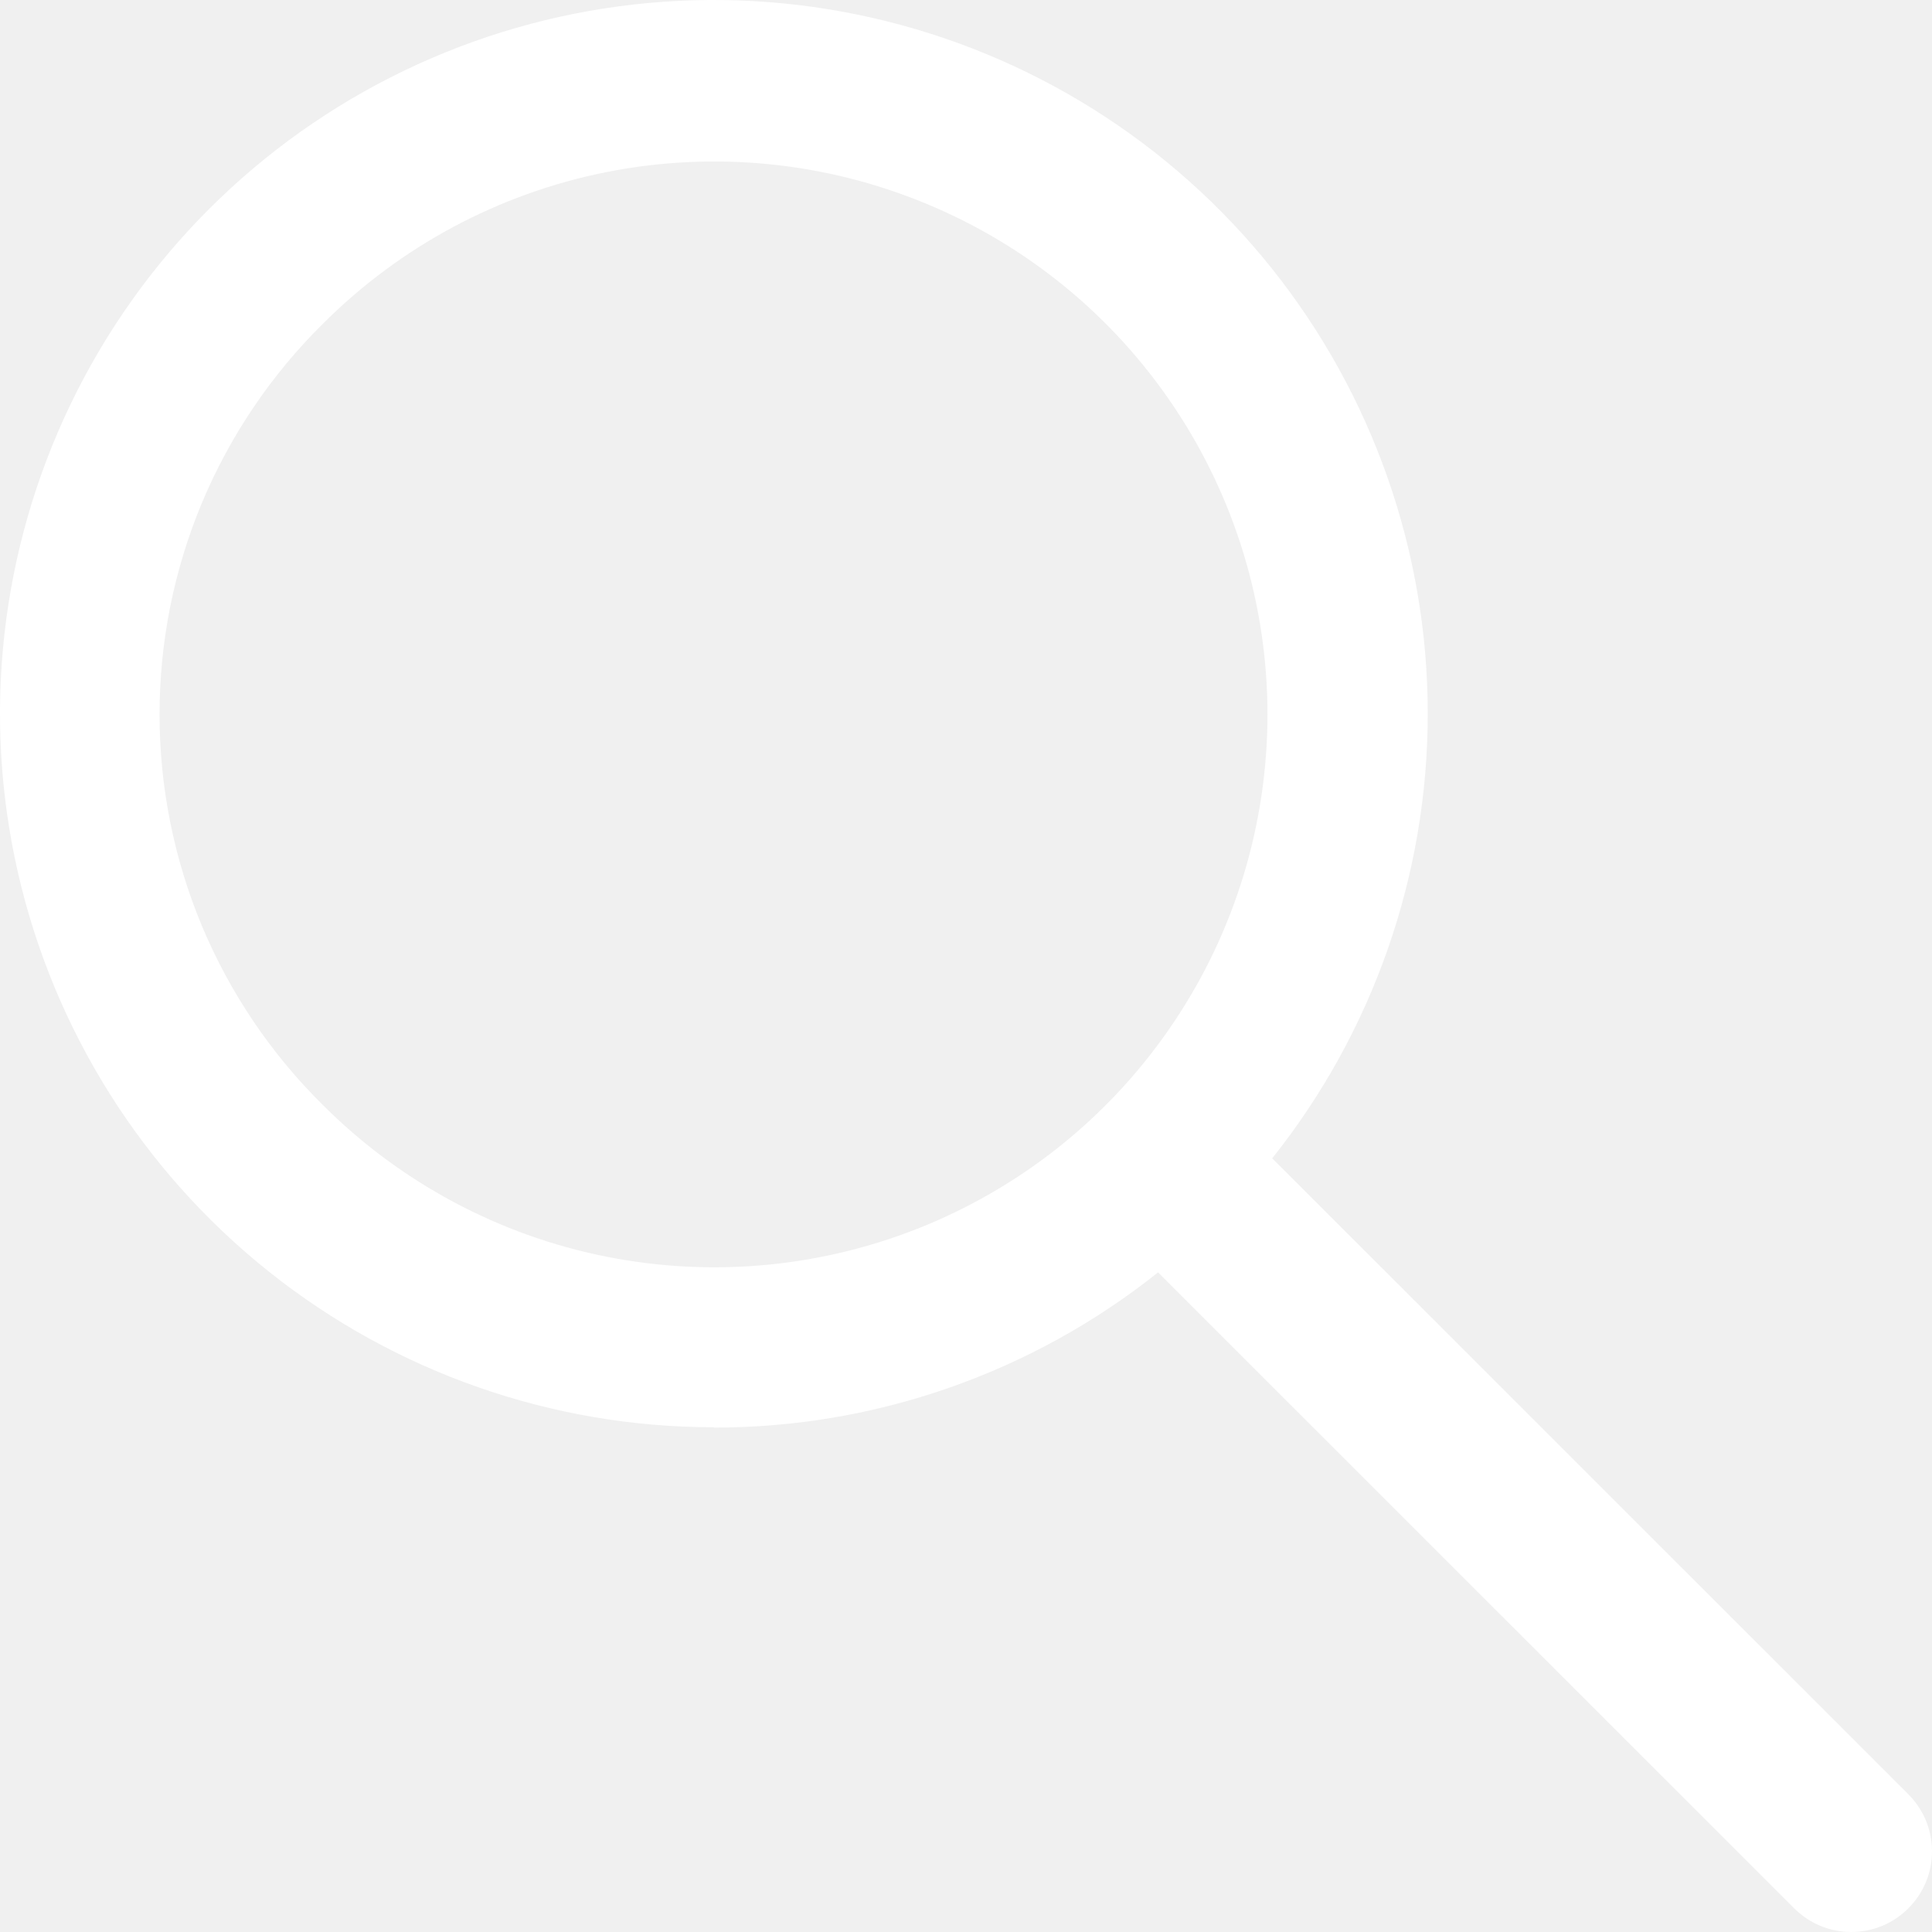
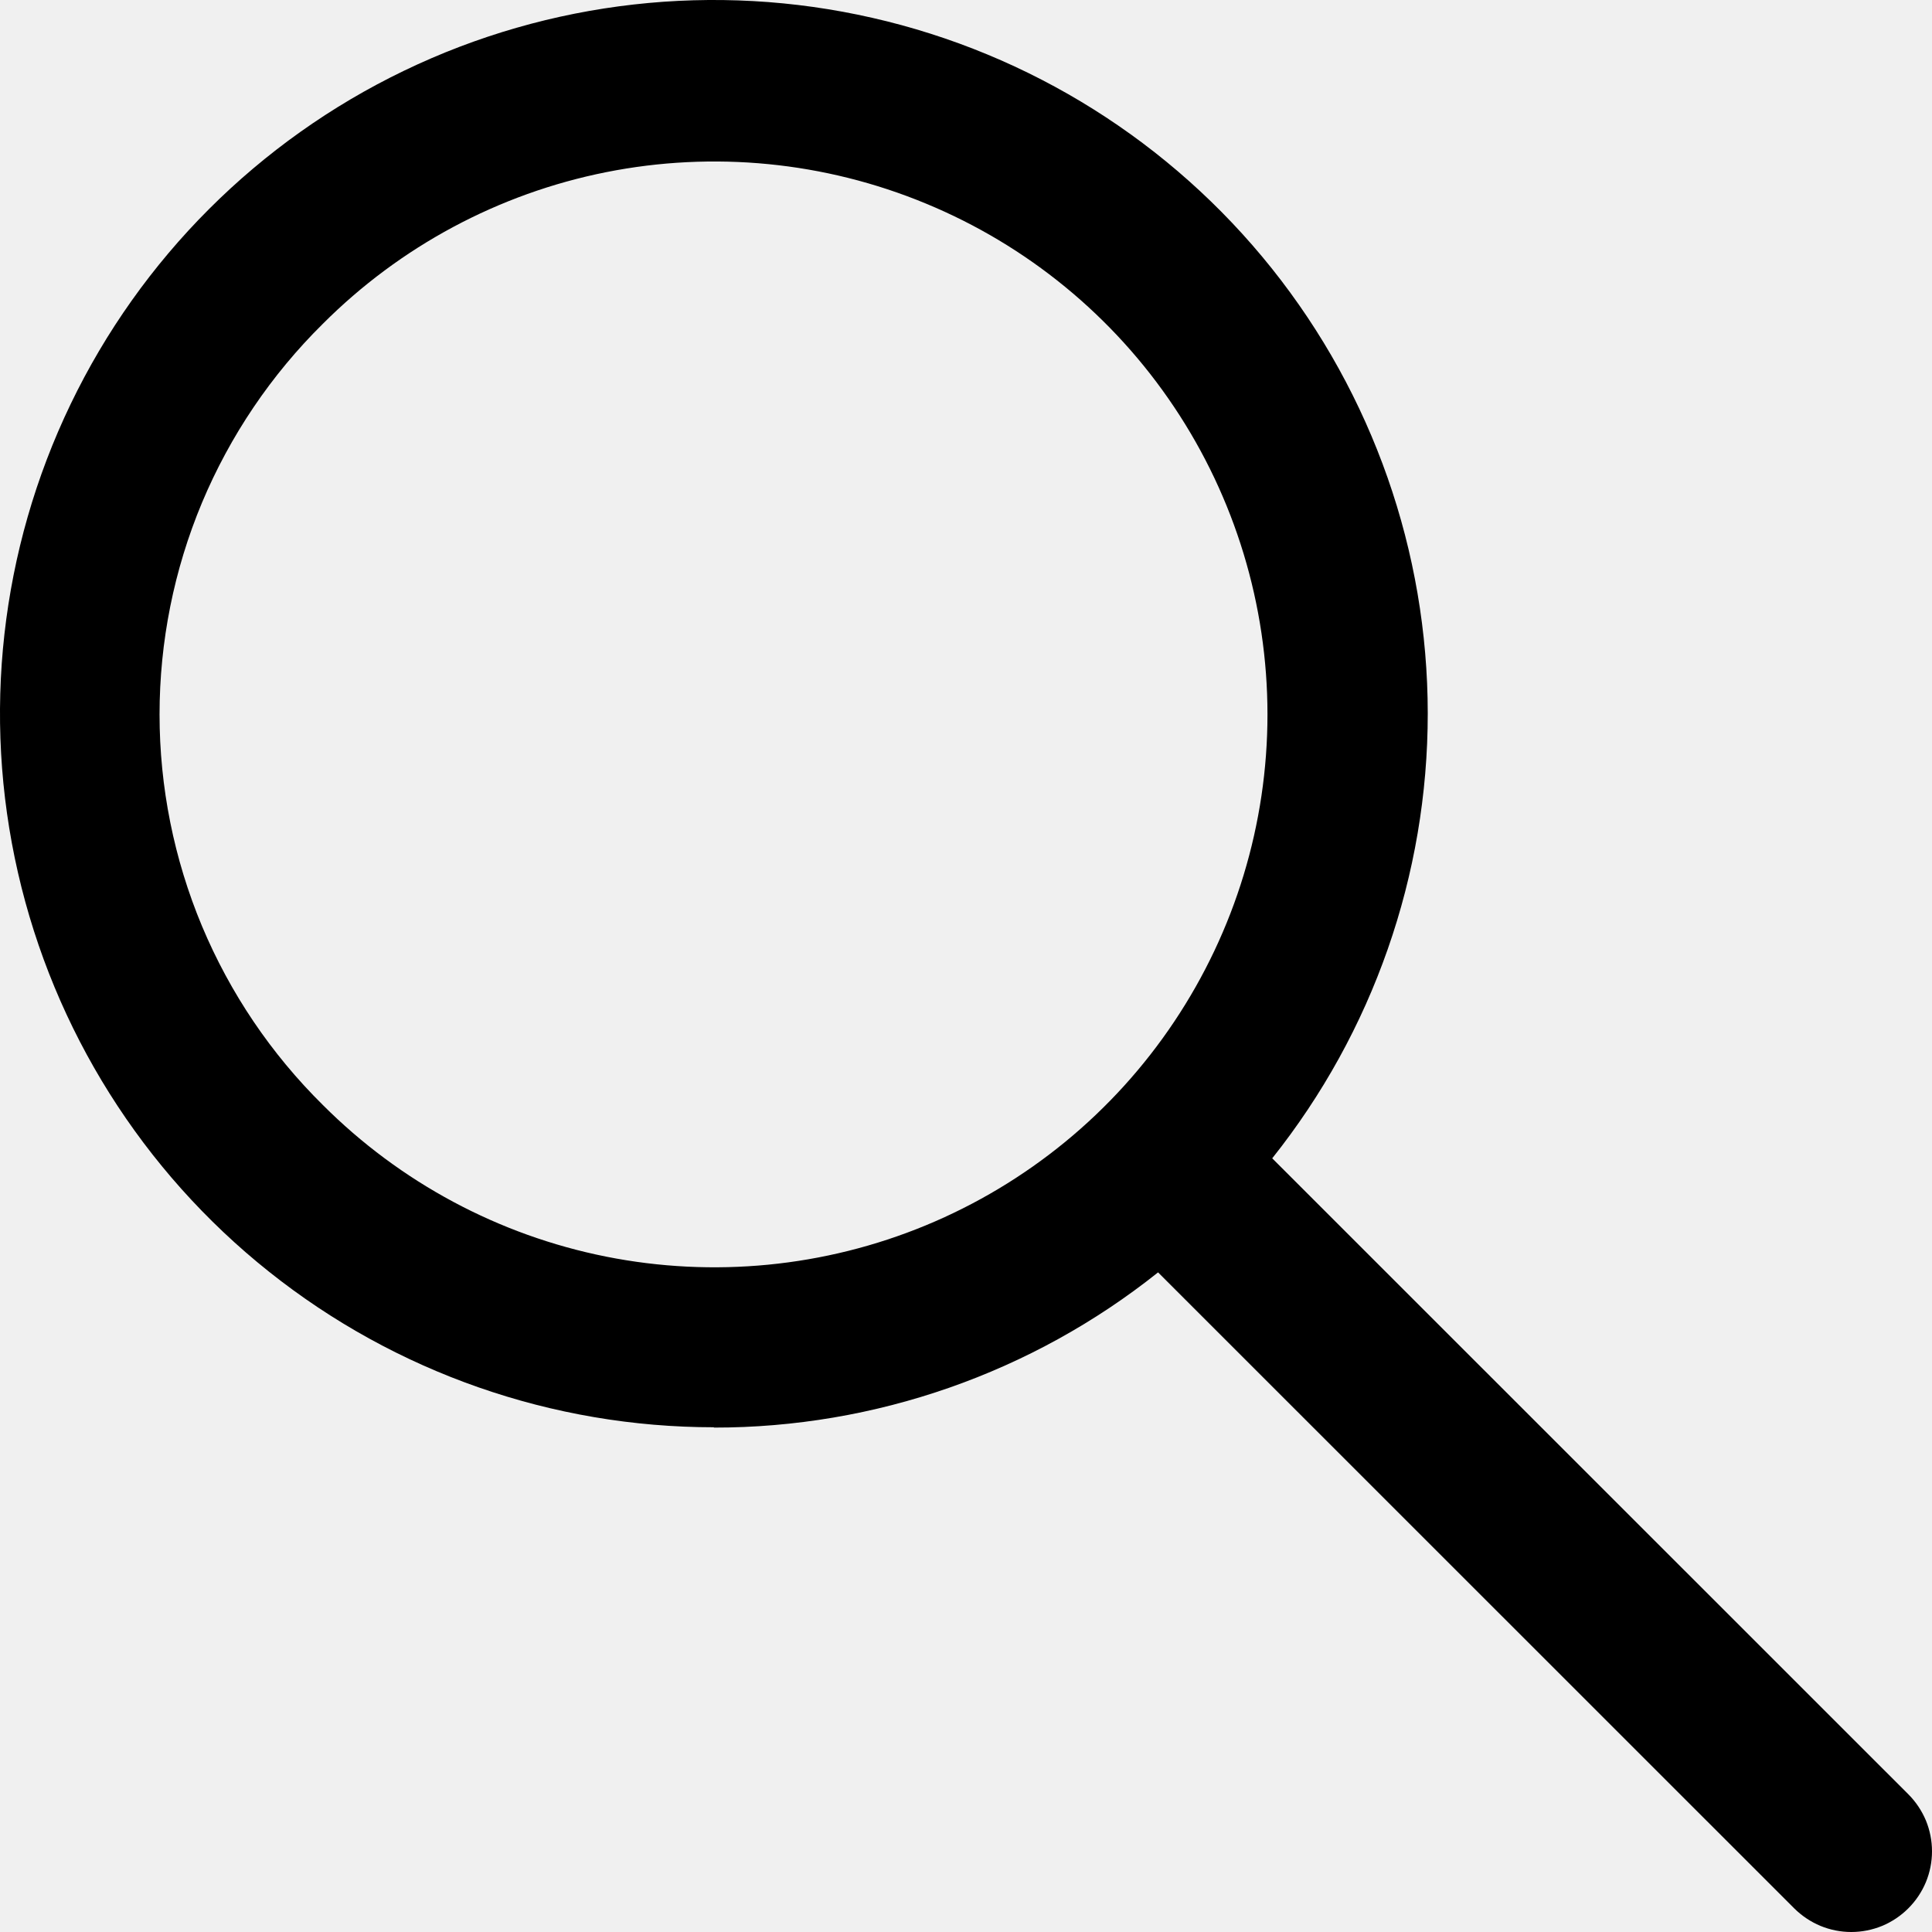
<svg xmlns="http://www.w3.org/2000/svg" width="24" height="24" viewBox="0 0 24 24" fill="none">
-   <path d="M8.866 17.734C10.871 17.736 12.818 17.056 14.386 15.806L22.288 23.706C22.382 23.799 22.492 23.873 22.614 23.924C22.735 23.974 22.866 24 22.997 24C23.129 24 23.259 23.974 23.381 23.924C23.503 23.873 23.613 23.799 23.706 23.706C23.799 23.613 23.873 23.503 23.924 23.381C23.974 23.26 24 23.129 24 22.998C24 22.866 23.974 22.736 23.924 22.614C23.873 22.493 23.799 22.382 23.706 22.289L15.804 14.389C17.055 12.819 17.737 10.87 17.736 8.861C17.735 6.853 17.052 4.905 15.799 3.335C14.546 1.766 12.797 0.668 10.838 0.222C8.88 -0.225 6.827 0.007 5.018 0.879C3.208 1.751 1.748 3.211 0.877 5.021C0.006 6.831 -0.225 8.882 0.223 10.84C0.671 12.798 1.77 14.546 3.341 15.797C4.912 17.049 6.861 17.73 8.87 17.73L8.866 17.734ZM4.01 4.023C4.971 3.061 6.195 2.405 7.528 2.139C8.862 1.873 10.244 2.008 11.5 2.528C12.757 3.047 13.831 3.927 14.586 5.057C15.342 6.187 15.745 7.516 15.745 8.875C15.745 10.234 15.342 11.562 14.586 12.692C13.831 13.822 12.757 14.702 11.5 15.222C10.244 15.741 8.862 15.876 7.528 15.61C6.195 15.344 4.971 14.688 4.01 13.726C3.368 13.092 2.858 12.337 2.509 11.504C2.161 10.671 1.982 9.777 1.982 8.875C1.982 7.972 2.161 7.078 2.509 6.245C2.858 5.413 3.368 4.657 4.01 4.023Z" fill="white" />
+   <path d="M8.866 17.734C10.871 17.736 12.818 17.056 14.386 15.806L22.288 23.706C22.382 23.799 22.492 23.873 22.614 23.924C22.735 23.974 22.866 24 22.997 24C23.129 24 23.259 23.974 23.381 23.924C23.503 23.873 23.613 23.799 23.706 23.706C23.799 23.613 23.873 23.503 23.924 23.381C23.974 23.26 24 23.129 24 22.998C24 22.866 23.974 22.736 23.924 22.614C23.873 22.493 23.799 22.382 23.706 22.289L15.804 14.389C17.055 12.819 17.737 10.87 17.736 8.861C17.735 6.853 17.052 4.905 15.799 3.335C14.546 1.766 12.797 0.668 10.838 0.222C8.88 -0.225 6.827 0.007 5.018 0.879C3.208 1.751 1.748 3.211 0.877 5.021C0.006 6.831 -0.225 8.882 0.223 10.84C0.671 12.798 1.77 14.546 3.341 15.797C4.912 17.049 6.861 17.73 8.87 17.73L8.866 17.734ZM4.01 4.023C4.971 3.061 6.195 2.405 7.528 2.139C8.862 1.873 10.244 2.008 11.5 2.528C12.757 3.047 13.831 3.927 14.586 5.057C15.342 6.187 15.745 7.516 15.745 8.875C15.745 10.234 15.342 11.562 14.586 12.692C13.831 13.822 12.757 14.702 11.5 15.222C10.244 15.741 8.862 15.876 7.528 15.61C6.195 15.344 4.971 14.688 4.01 13.726C3.368 13.092 2.858 12.337 2.509 11.504C2.161 10.671 1.982 9.777 1.982 8.875C1.982 7.972 2.161 7.078 2.509 6.245C2.858 5.413 3.368 4.657 4.01 4.023Z" fill="currentColor" />
</svg>
